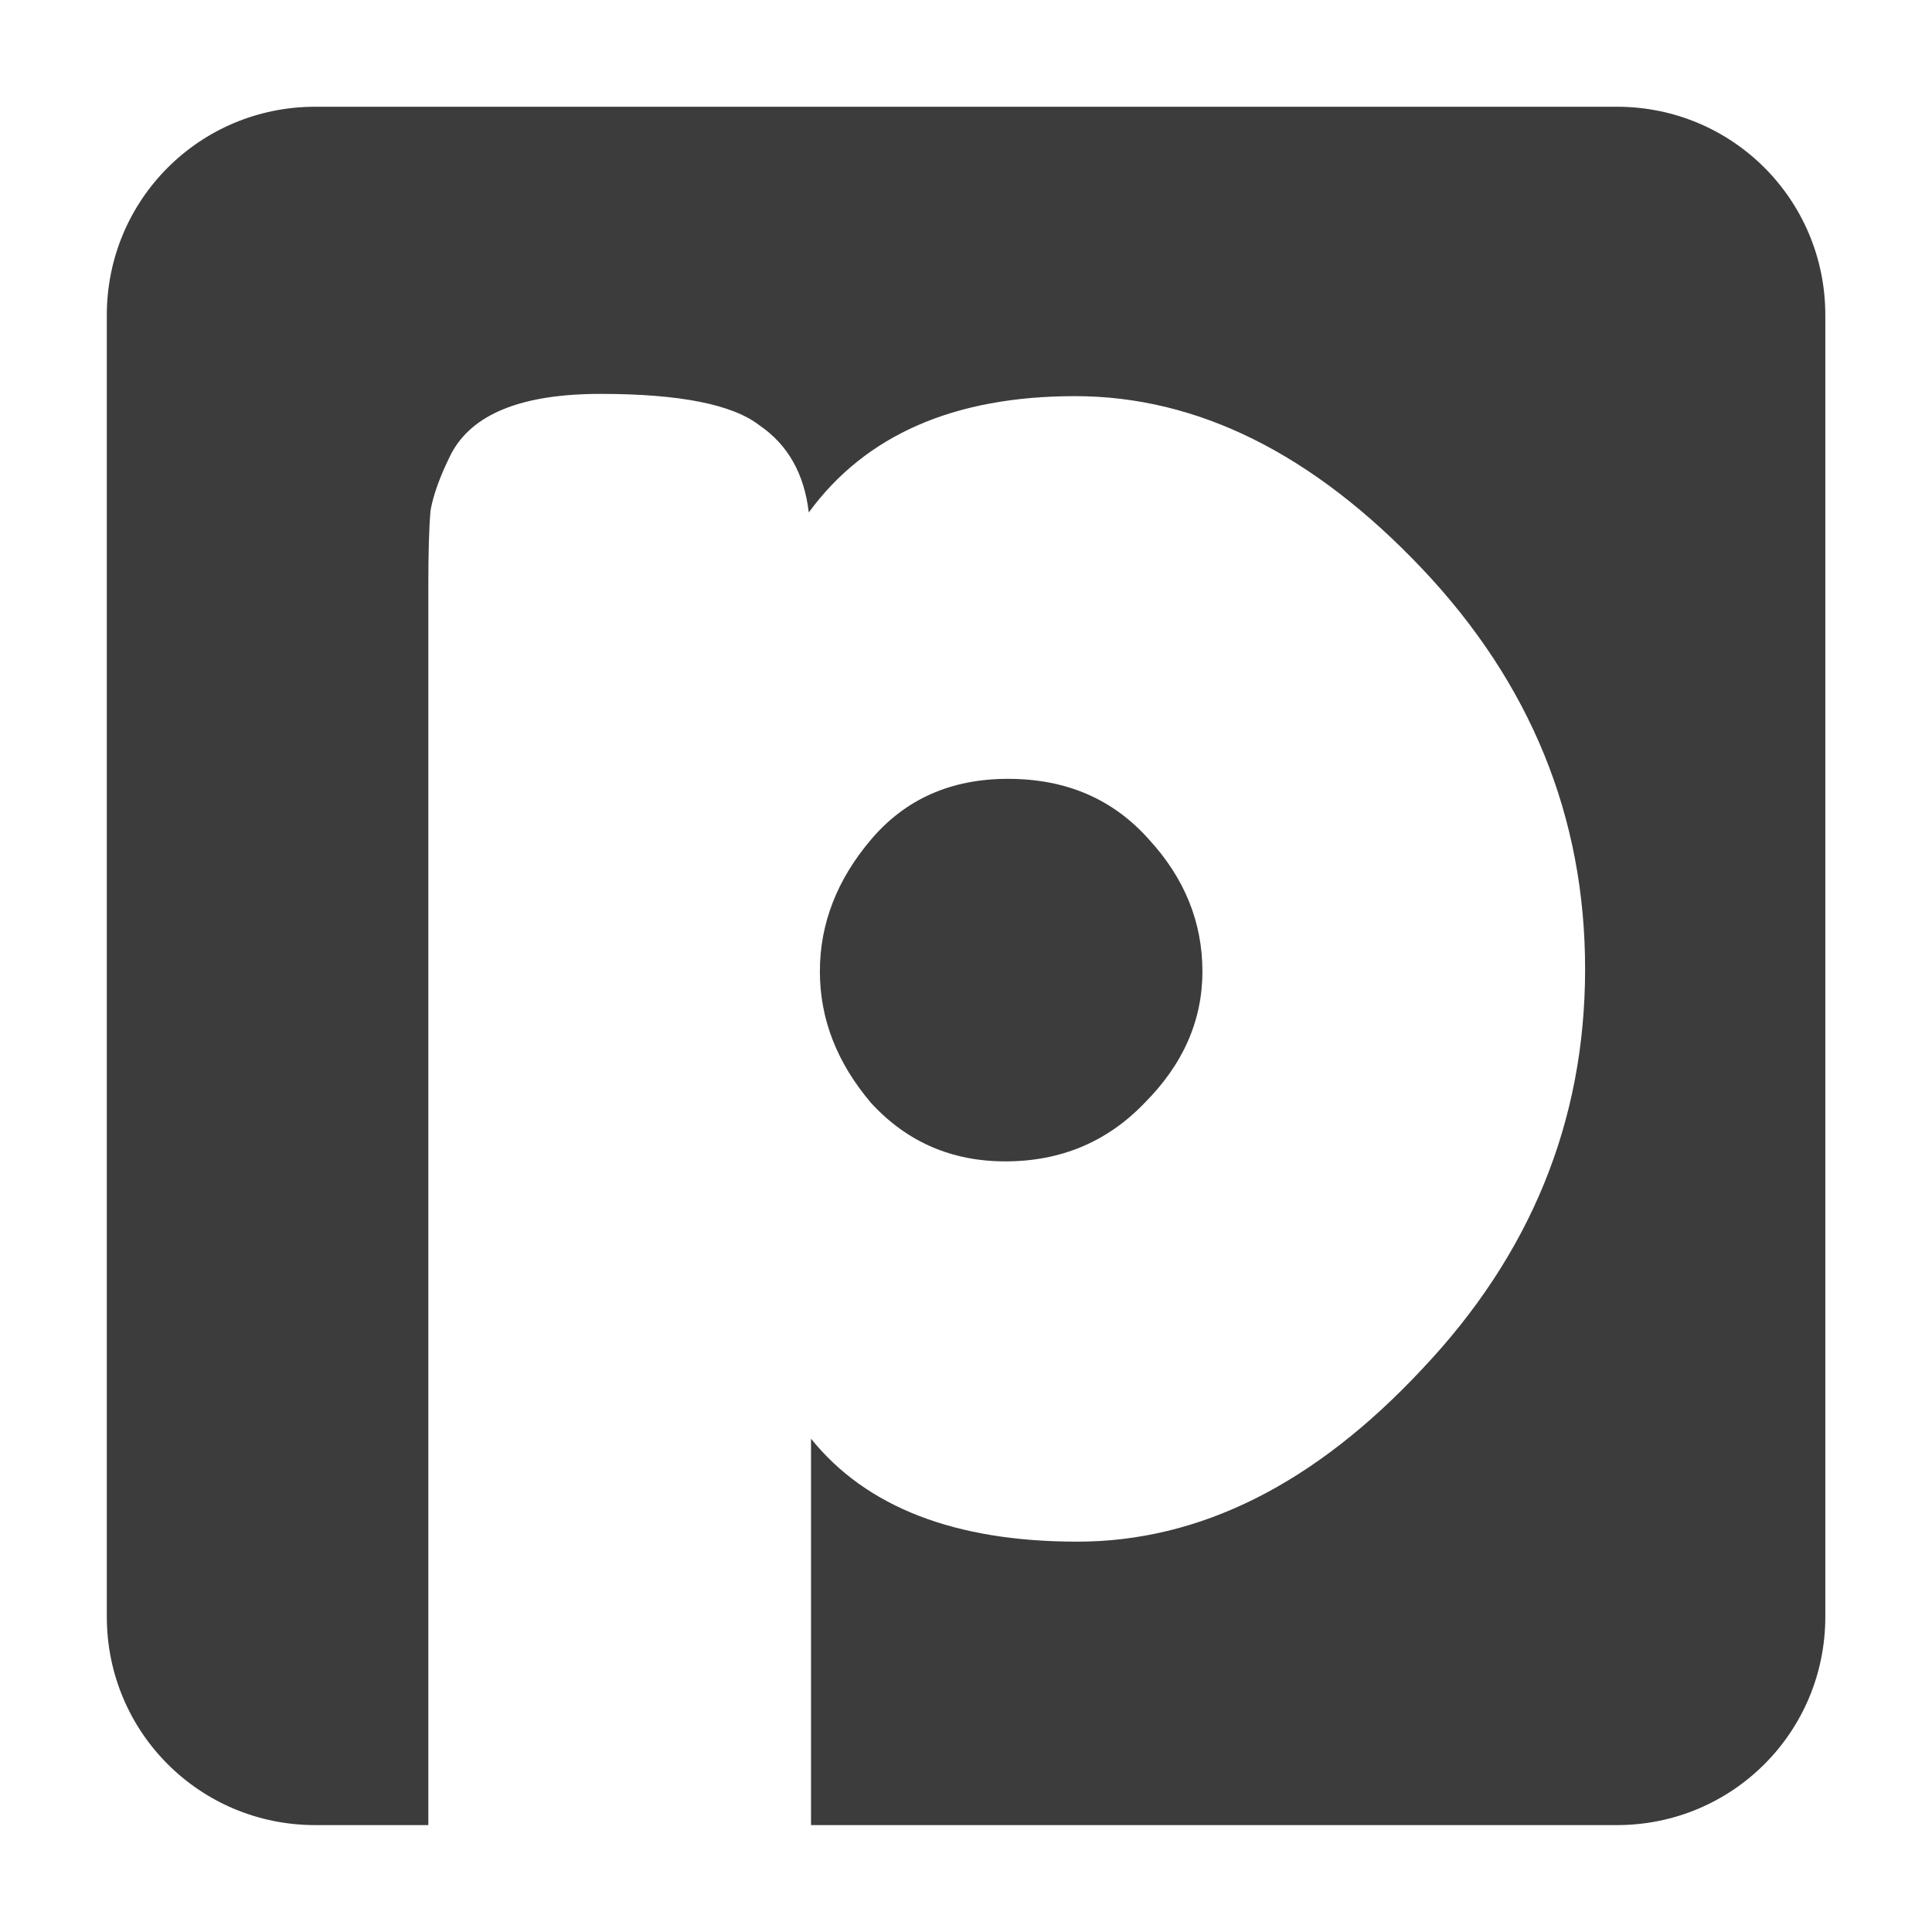
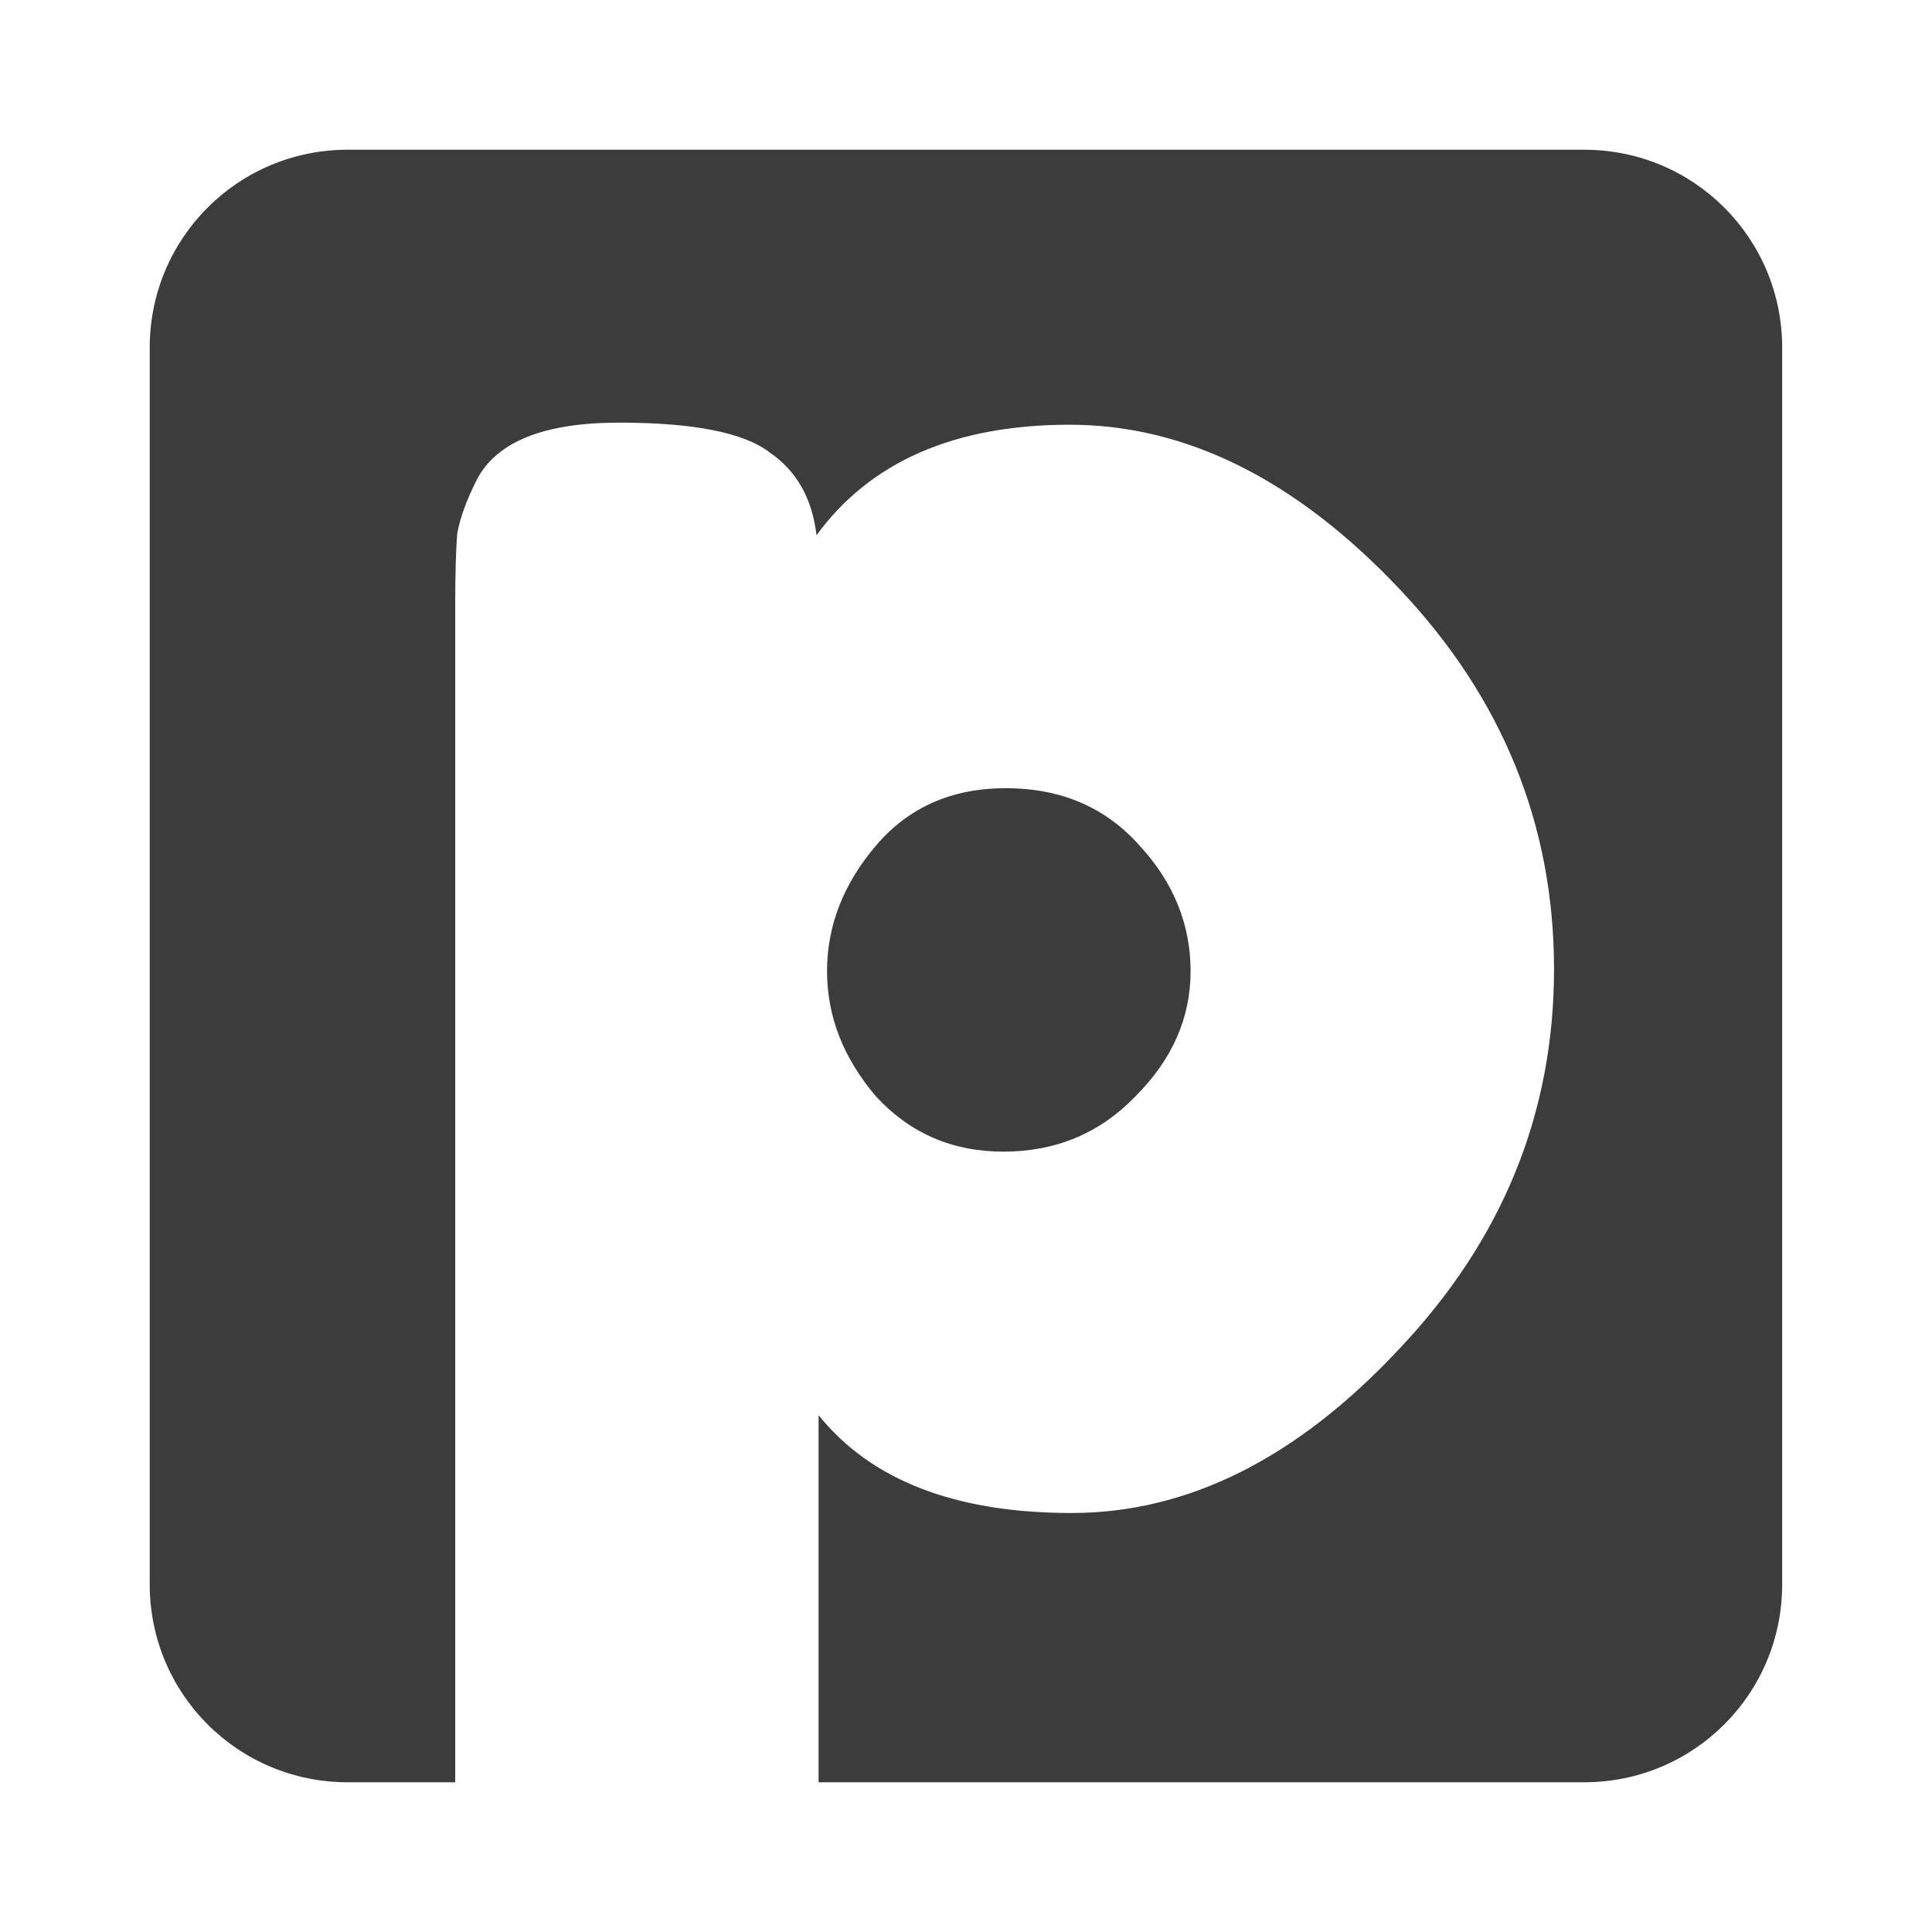
<svg xmlns="http://www.w3.org/2000/svg" width="24" height="24" viewBox="0 0 24 24" id="svg2" version="1.1">
  <defs id="defs4" />
  <g id="layer1" transform="translate(-241.5312,-339.5)">
-     <path style="fill:#3c3c3c;fill-opacity:1;stroke:none" d="m 245.447,340.826 c -1.435,0 -2.589,1.155 -2.589,2.589 l 0,16.168 c 0,1.435 1.155,2.589 2.589,2.589 l 1.405,0 0,-15.387 c 0,-0.426 0.009,-0.744 0.028,-0.947 0.037,-0.204 0.123,-0.435 0.253,-0.695 0.259,-0.5 0.877,-0.75 1.859,-0.75 0.982,2e-5 1.64,0.131 1.974,0.391 0.352,0.241 0.556,0.6 0.612,1.082 0.704,-0.963 1.807,-1.445 3.308,-1.445 1.519,2e-5 2.954,0.713 4.307,2.139 1.352,1.427 2.029,3.088 2.029,4.978 -2e-5,1.89 -0.677,3.547 -2.029,4.974 -1.334,1.427 -2.76,2.139 -4.279,2.139 -1.519,0 -2.622,-0.427 -3.308,-1.279 l 0,4.8 10.011,0 c 1.435,0 2.589,-1.155 2.589,-2.589 l 0,-16.168 c 0,-1.435 -1.155,-2.589 -2.589,-2.589 l -16.168,0 z m 8.605,8.349 c -0.704,1e-5 -1.271,0.25 -1.697,0.75 -0.426,0.5 -0.639,1.049 -0.639,1.642 0,0.593 0.213,1.138 0.639,1.638 0.445,0.482 0.999,0.722 1.666,0.722 0.685,0 1.262,-0.241 1.725,-0.722 0.482,-0.482 0.722,-1.027 0.722,-1.638 -10e-6,-0.611 -0.222,-1.16 -0.667,-1.642 -0.445,-0.5 -1.026,-0.75 -1.749,-0.75 z" id="rect4424" />
+     <path style="fill:#3c3c3c;fill-opacity:1;stroke:none" d="m 245.851,341.36 c -1.363,0 -2.46,1.097 -2.46,2.46 l 0,15.36 c 0,1.363 1.097,2.46 2.46,2.46 l 1.335,0 0,-14.617 c 0,-0.405 0.009,-0.706 0.026,-0.9 0.035,-0.194 0.117,-0.414 0.24,-0.66 0.246,-0.475 0.833,-0.712 1.766,-0.713 0.933,2e-5 1.558,0.125 1.875,0.371 0.334,0.229 0.528,0.57 0.581,1.028 0.669,-0.915 1.717,-1.372 3.143,-1.373 1.443,1e-5 2.806,0.677 4.091,2.032 1.285,1.355 1.927,2.934 1.928,4.729 -2e-5,1.795 -0.643,3.37 -1.928,4.725 -1.267,1.355 -2.622,2.033 -4.065,2.033 -1.443,0 -2.491,-0.405 -3.143,-1.215 l 0,4.56 9.51,0 c 1.363,0 2.46,-1.097 2.46,-2.46 l 0,-15.36 c 0,-1.363 -1.097,-2.46 -2.46,-2.46 l -15.36,0 z m 8.175,7.931 c -0.669,10e-6 -1.208,0.237 -1.613,0.713 -0.405,0.475 -0.608,0.997 -0.608,1.56 0,0.563 0.203,1.081 0.608,1.556 0.422,0.458 0.949,0.686 1.583,0.686 0.651,0 1.199,-0.229 1.639,-0.686 0.458,-0.458 0.686,-0.975 0.686,-1.556 -1e-5,-0.581 -0.211,-1.102 -0.634,-1.56 -0.422,-0.475 -0.975,-0.712 -1.661,-0.713 z" id="rect4424" />
  </g>
</svg>
